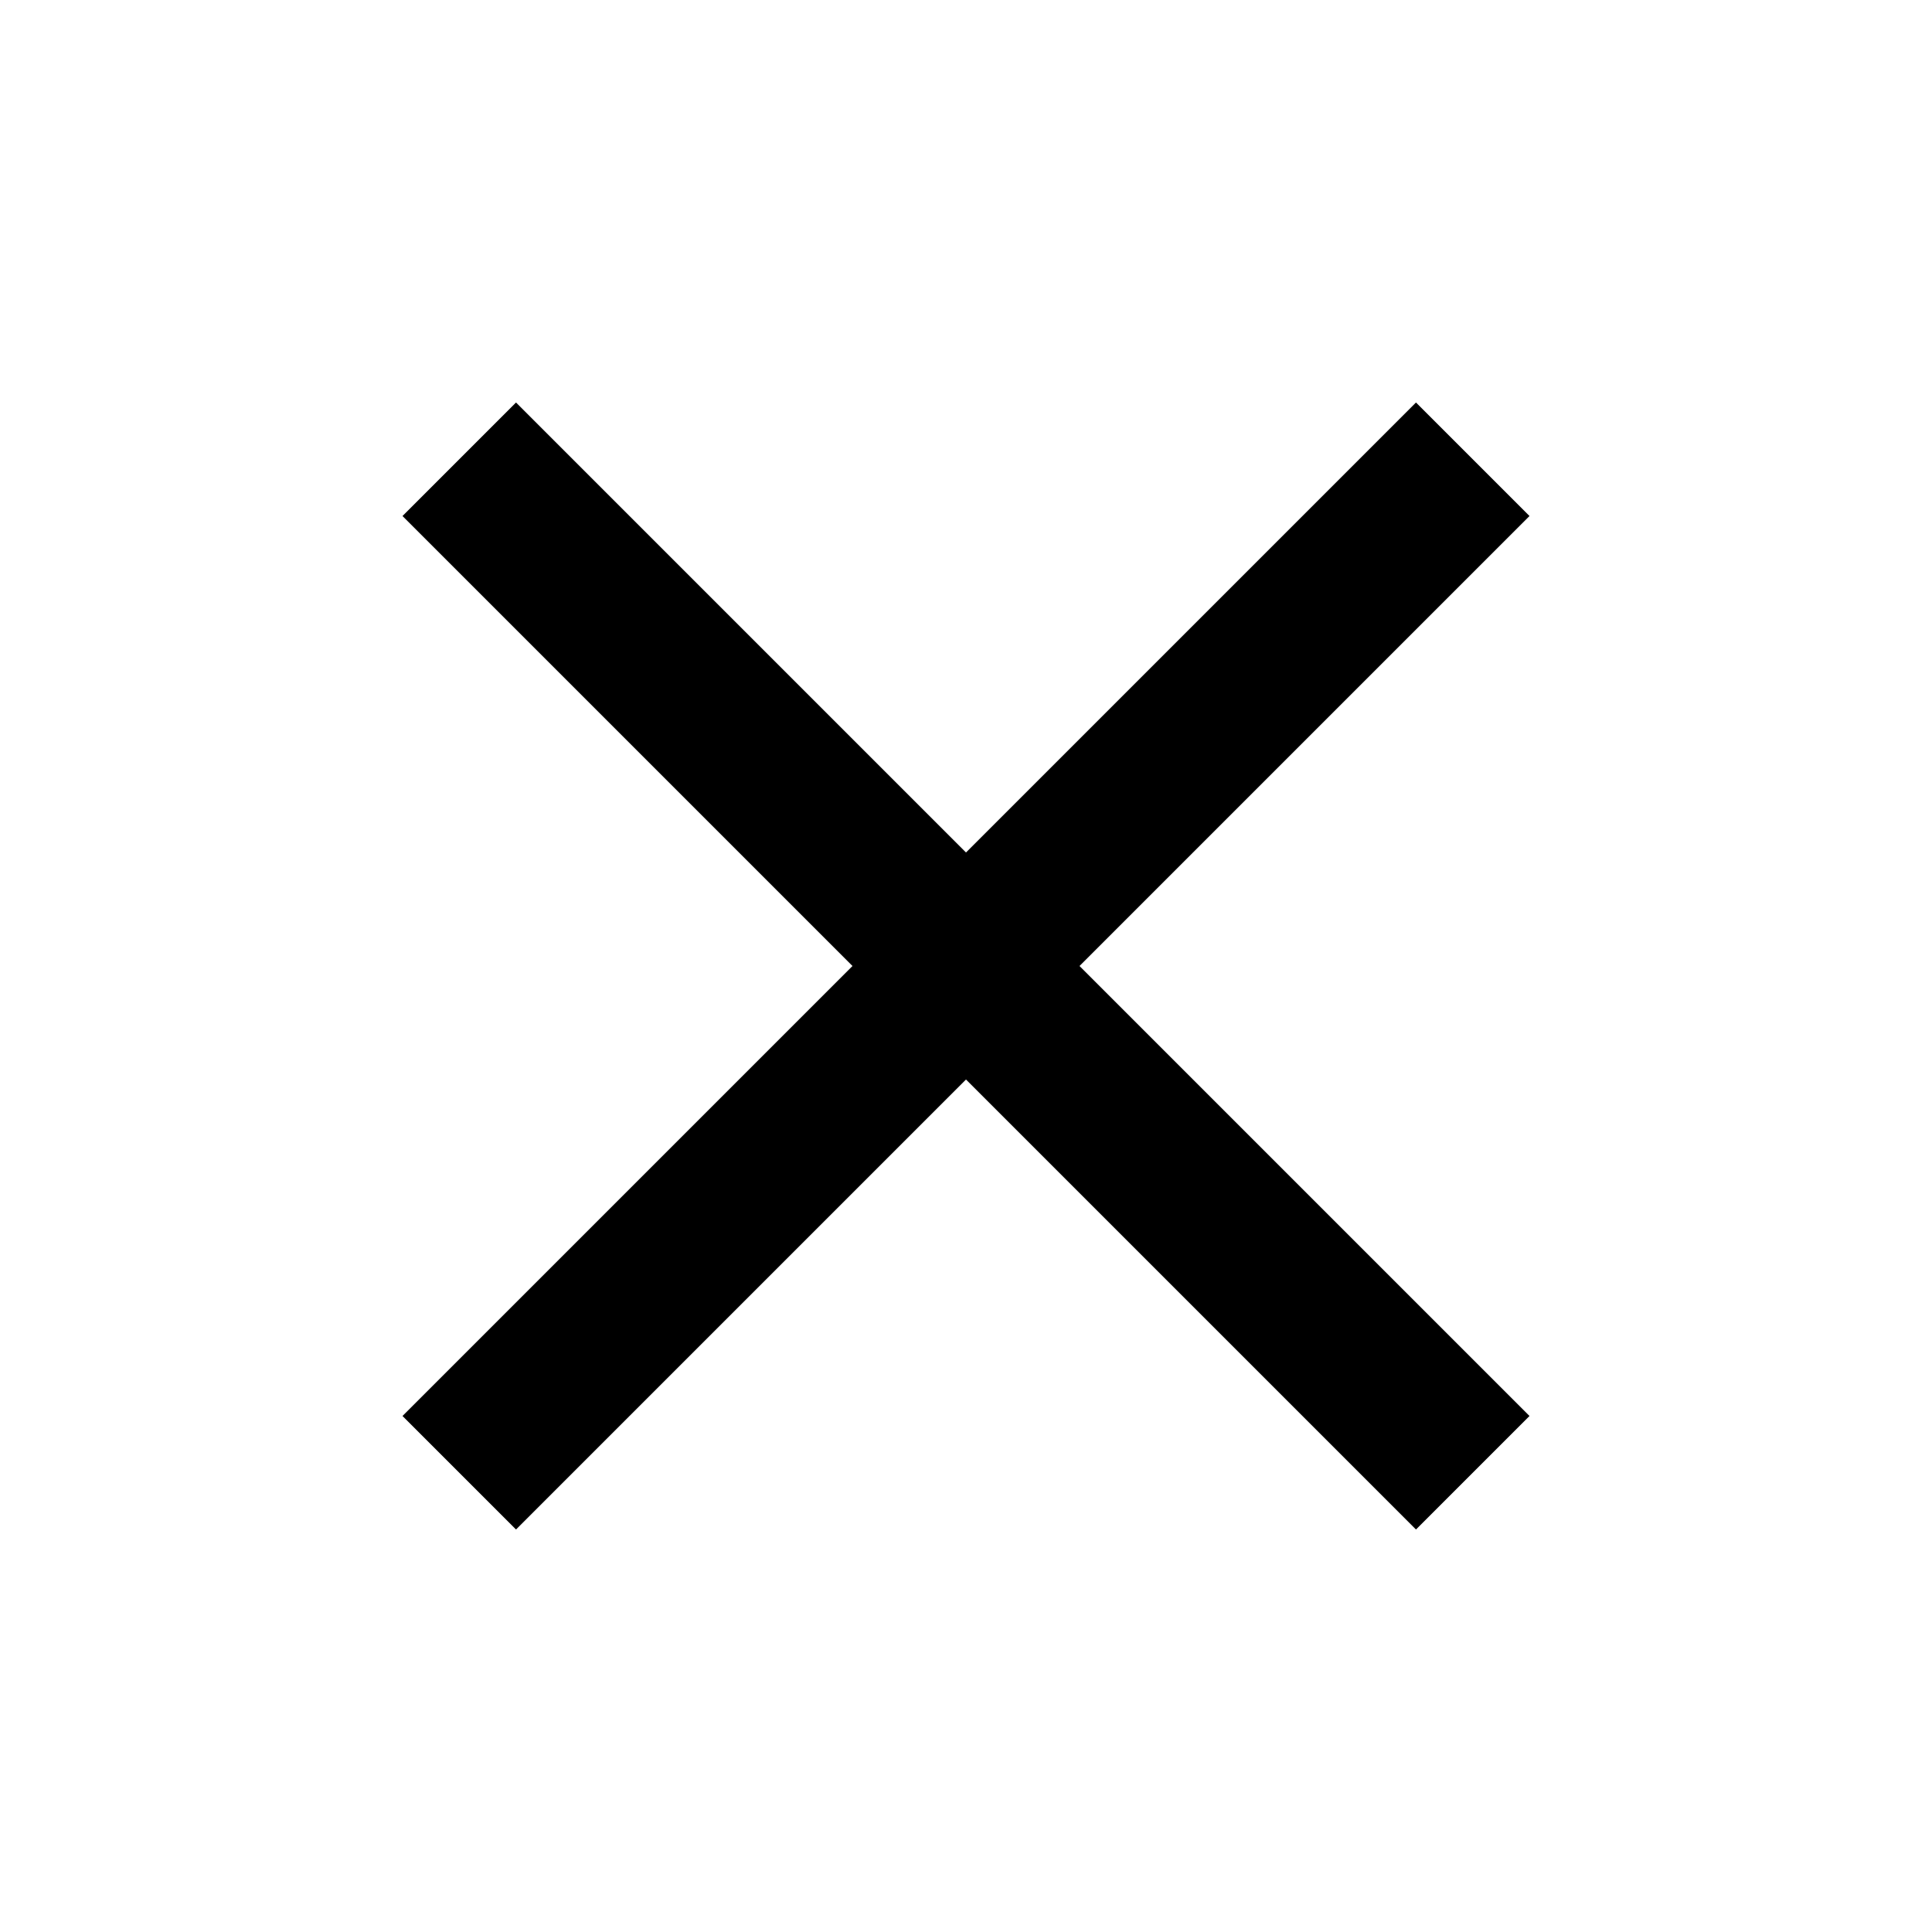
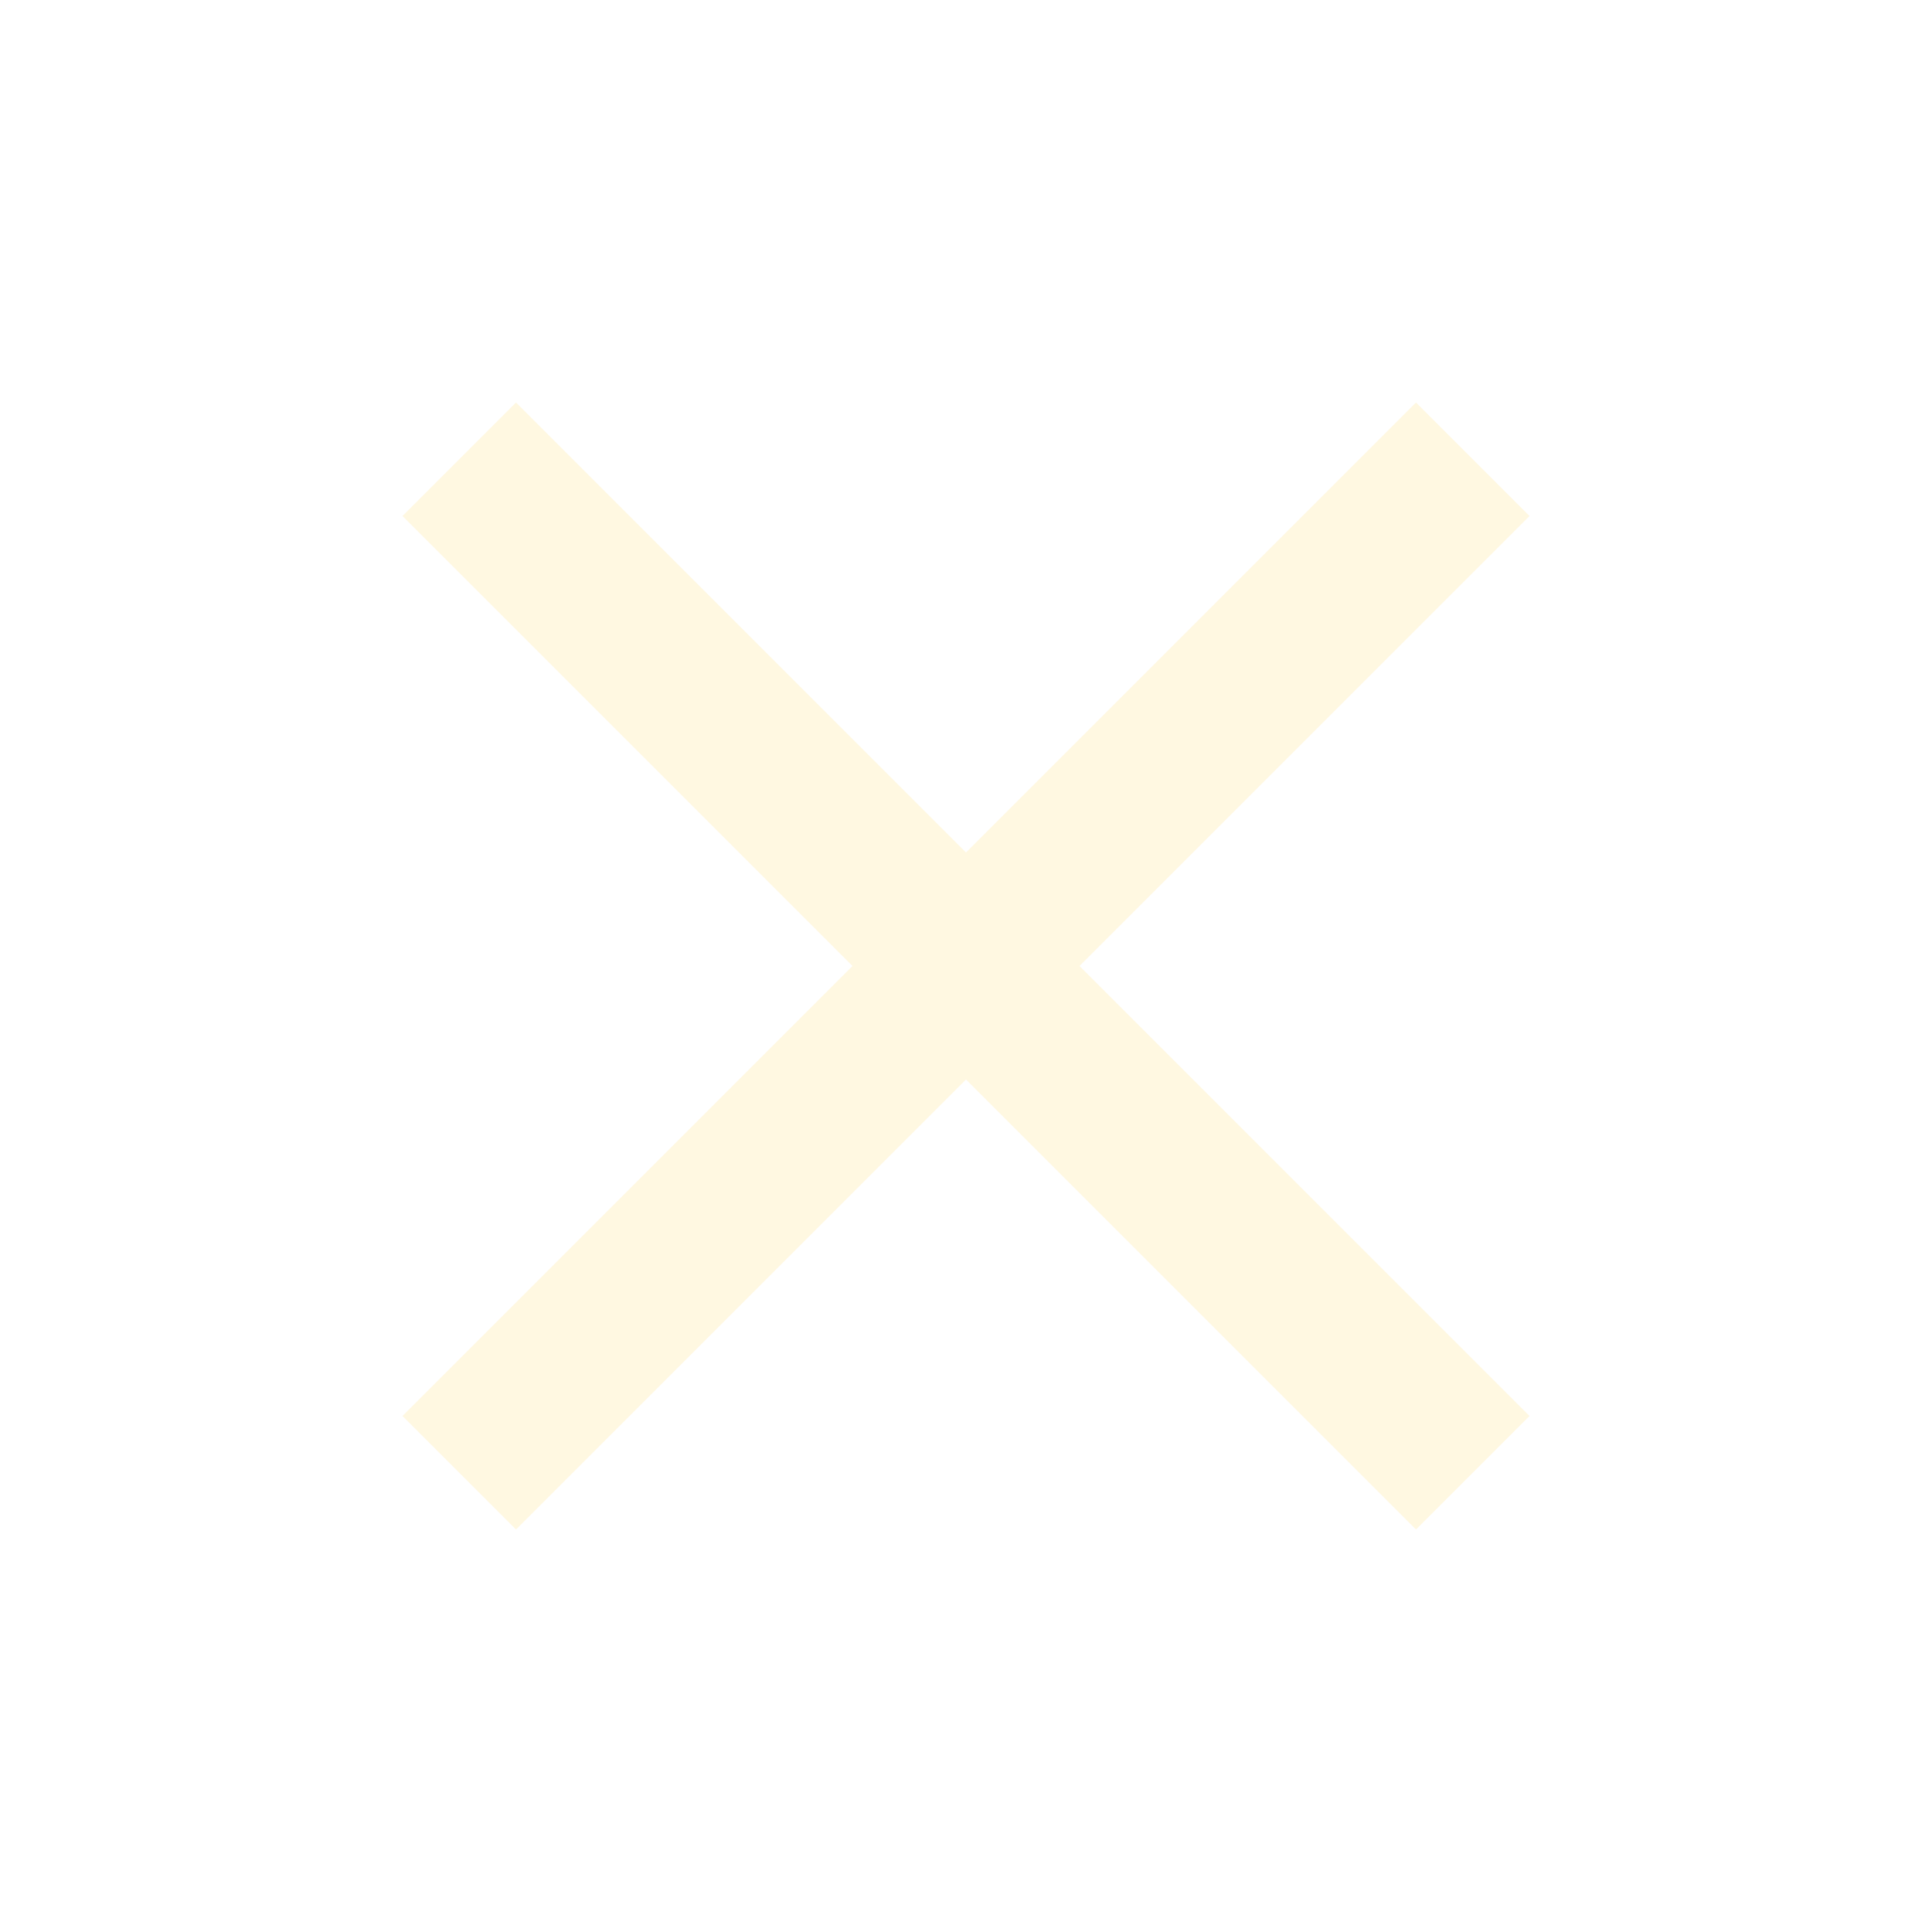
- <svg xmlns="http://www.w3.org/2000/svg" fill="#000000" height="24" viewBox="0 0 24 24" width="24">
+ <svg xmlns="http://www.w3.org/2000/svg" fill="#fff8e1" height="24" viewBox="0 0 24 24" width="24">
  <path d="M19 6.41L17.59 5 12 10.59 6.41 5 5 6.41 10.59 12 5 17.59 6.41 19 12 13.41 17.59 19 19 17.59 13.41 12z" />
  <path d="M0 0h24v24H0z" fill="none" />
</svg>
